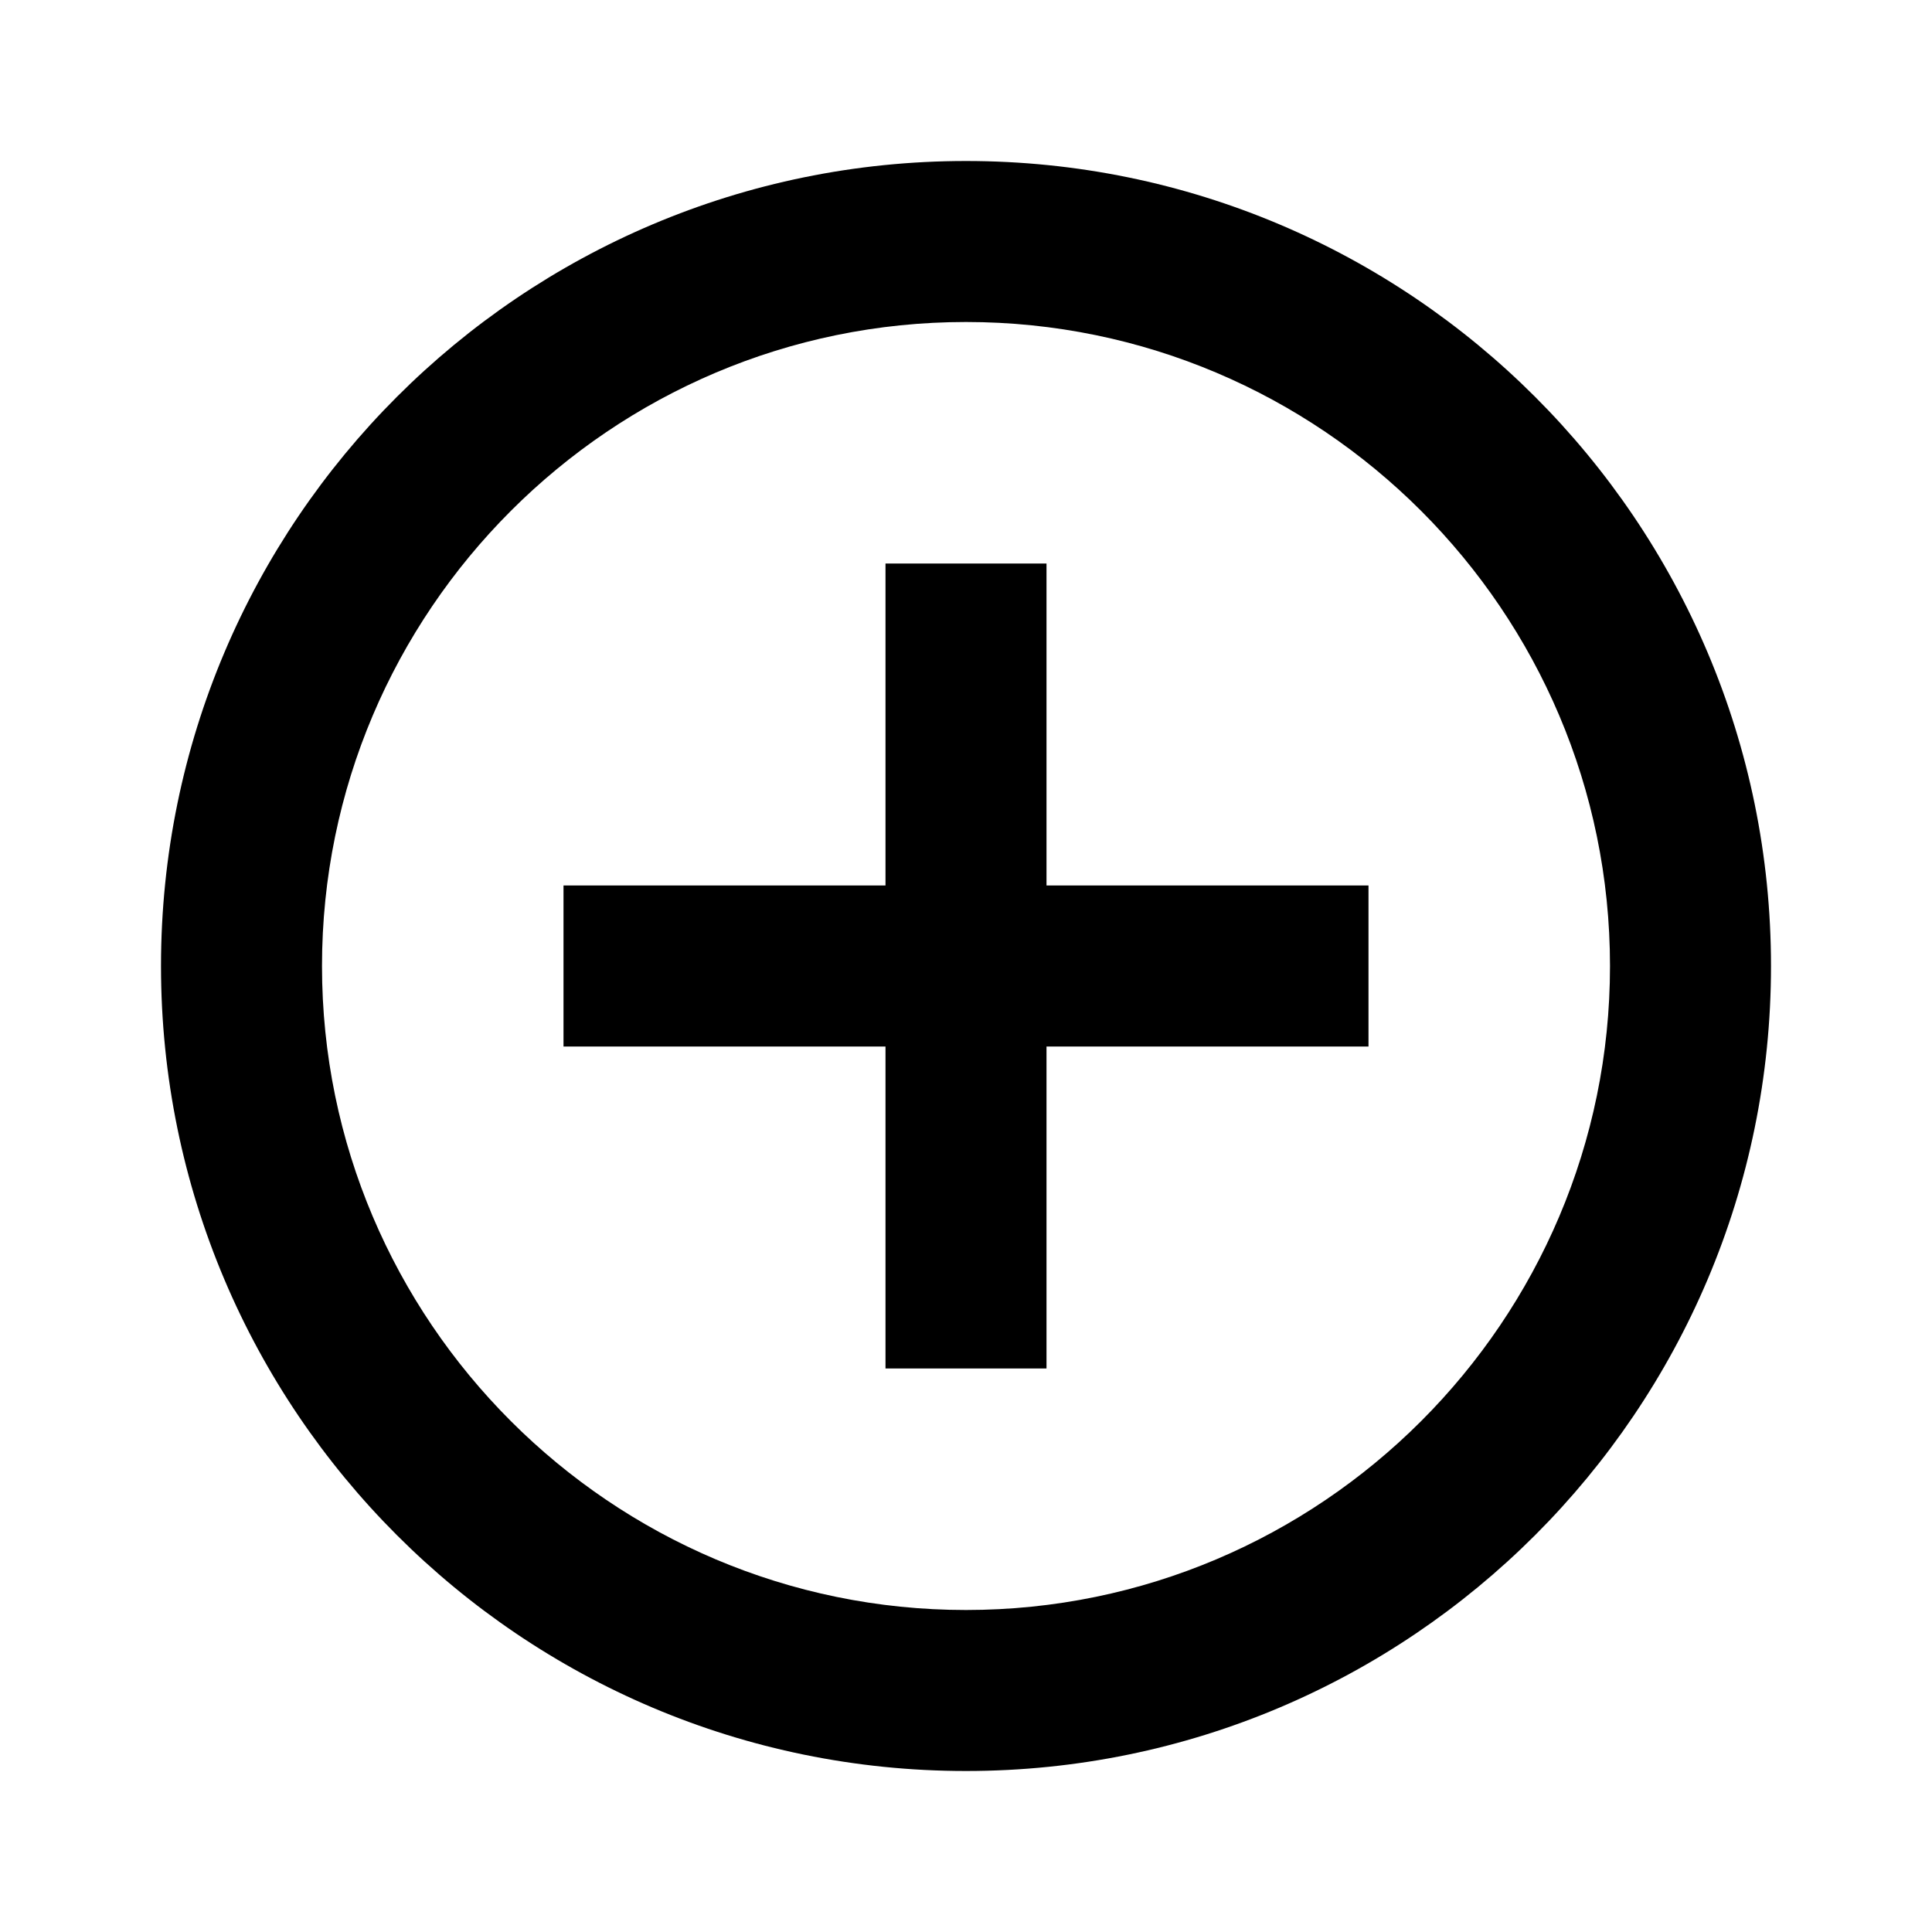
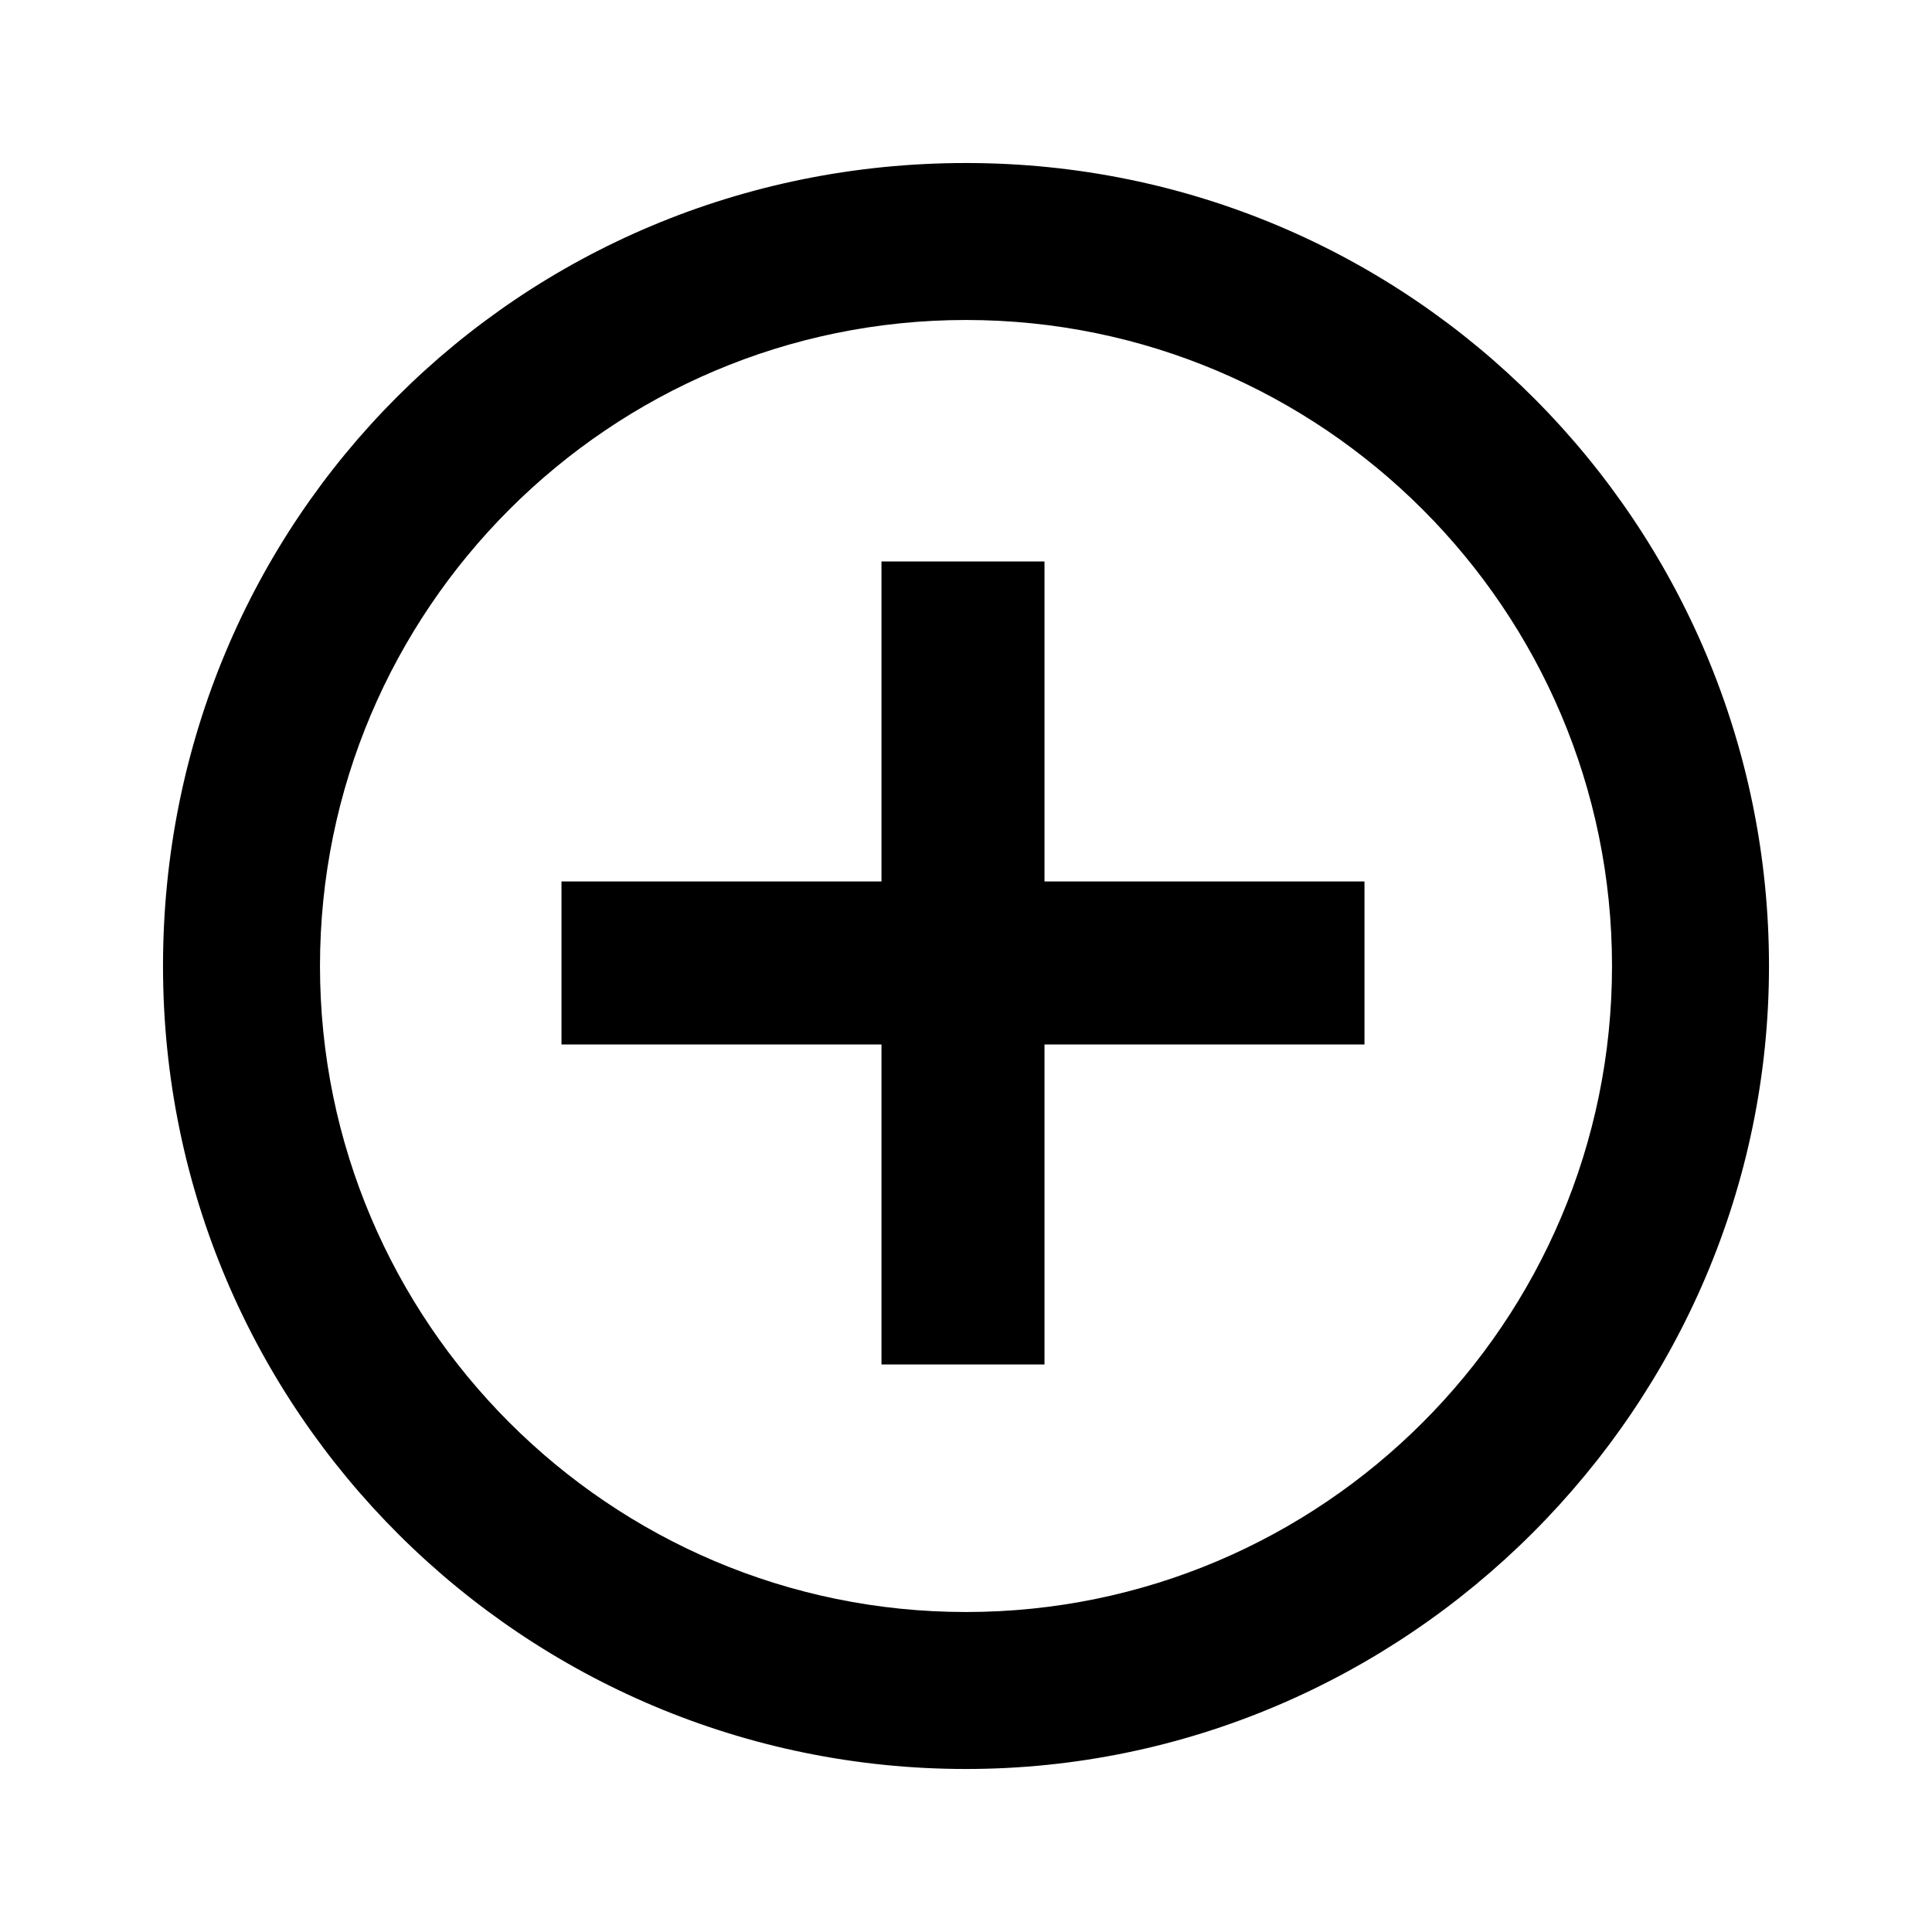
- <svg xmlns="http://www.w3.org/2000/svg" height="24" viewBox="0 0 24 24" width="24">
-   <path d="M0 0h24v24H0V0z" fill="none" />
-   <path d="M13 7h-2v4H7v2h4v4h2v-4h4v-2h-4V7zm-1-5C6.48 2 2 6.48 2 12s4.48 10 10 10 10-4.48 10-10S17.52 2 12 2zm0 18c-4.41 0-8-3.59-8-8s3.59-8 8-8 8 3.59 8 8-3.59 8-8 8z" />
+ <svg xmlns="http://www.w3.org/2000/svg" version="1.1" id="Layer_1" x="0px" y="0px" viewBox="0 0 32 32" style="enable-background:new 0 0 32 32;" xml:space="preserve">
+   <style type="text/css">
+ 	.st0{fill:none;}
+ </style>
+   <rect id="bg" class="st0" width="32" height="32" />
+   <path d="M17.3,9.3h-2.7v5.3H9.3v2.7h5.3v5.3h2.7v-5.3h5.3v-2.7h-5.3V9.3z M16,2.7C8.6,2.7,2.7,8.6,2.7,16s6,13.3,13.3,13.3  s13.3-6,13.3-13.3S23.4,2.7,16,2.7z M16,26.7c-5.9,0-10.7-4.8-10.7-10.7S10.1,5.3,16,5.3S26.7,10.1,26.7,16S21.9,26.7,16,26.7z" />
</svg>
